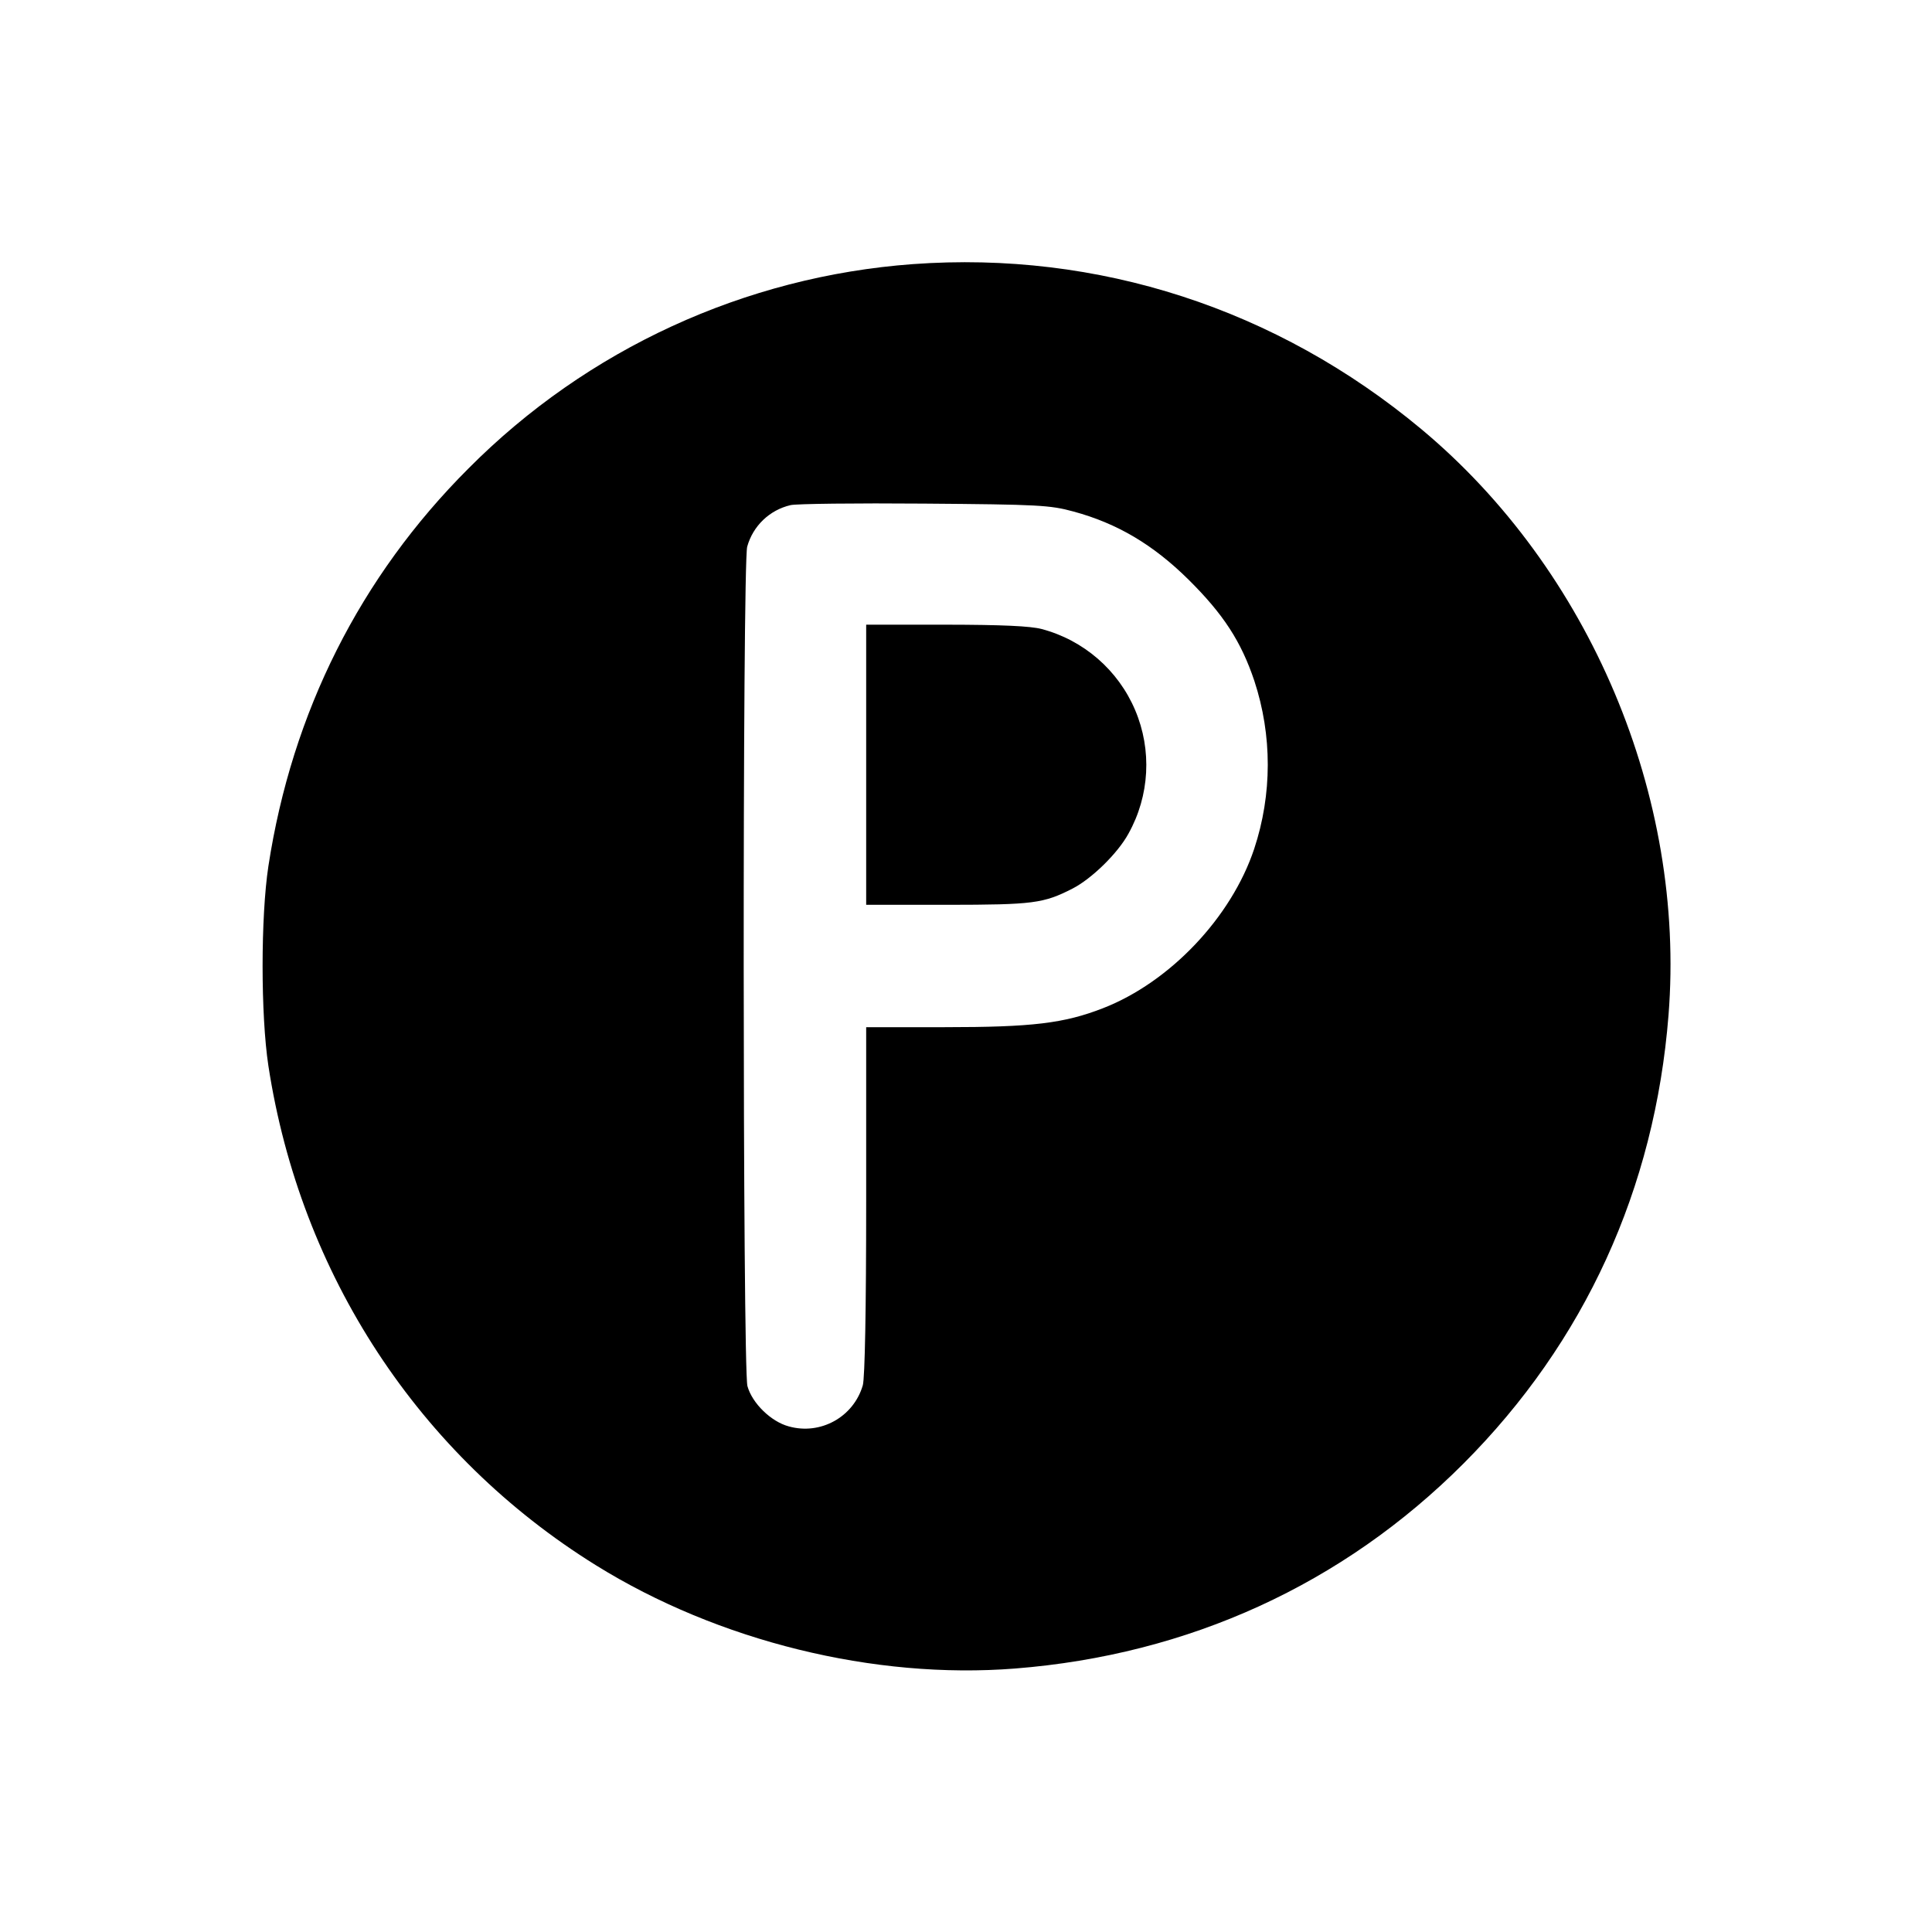
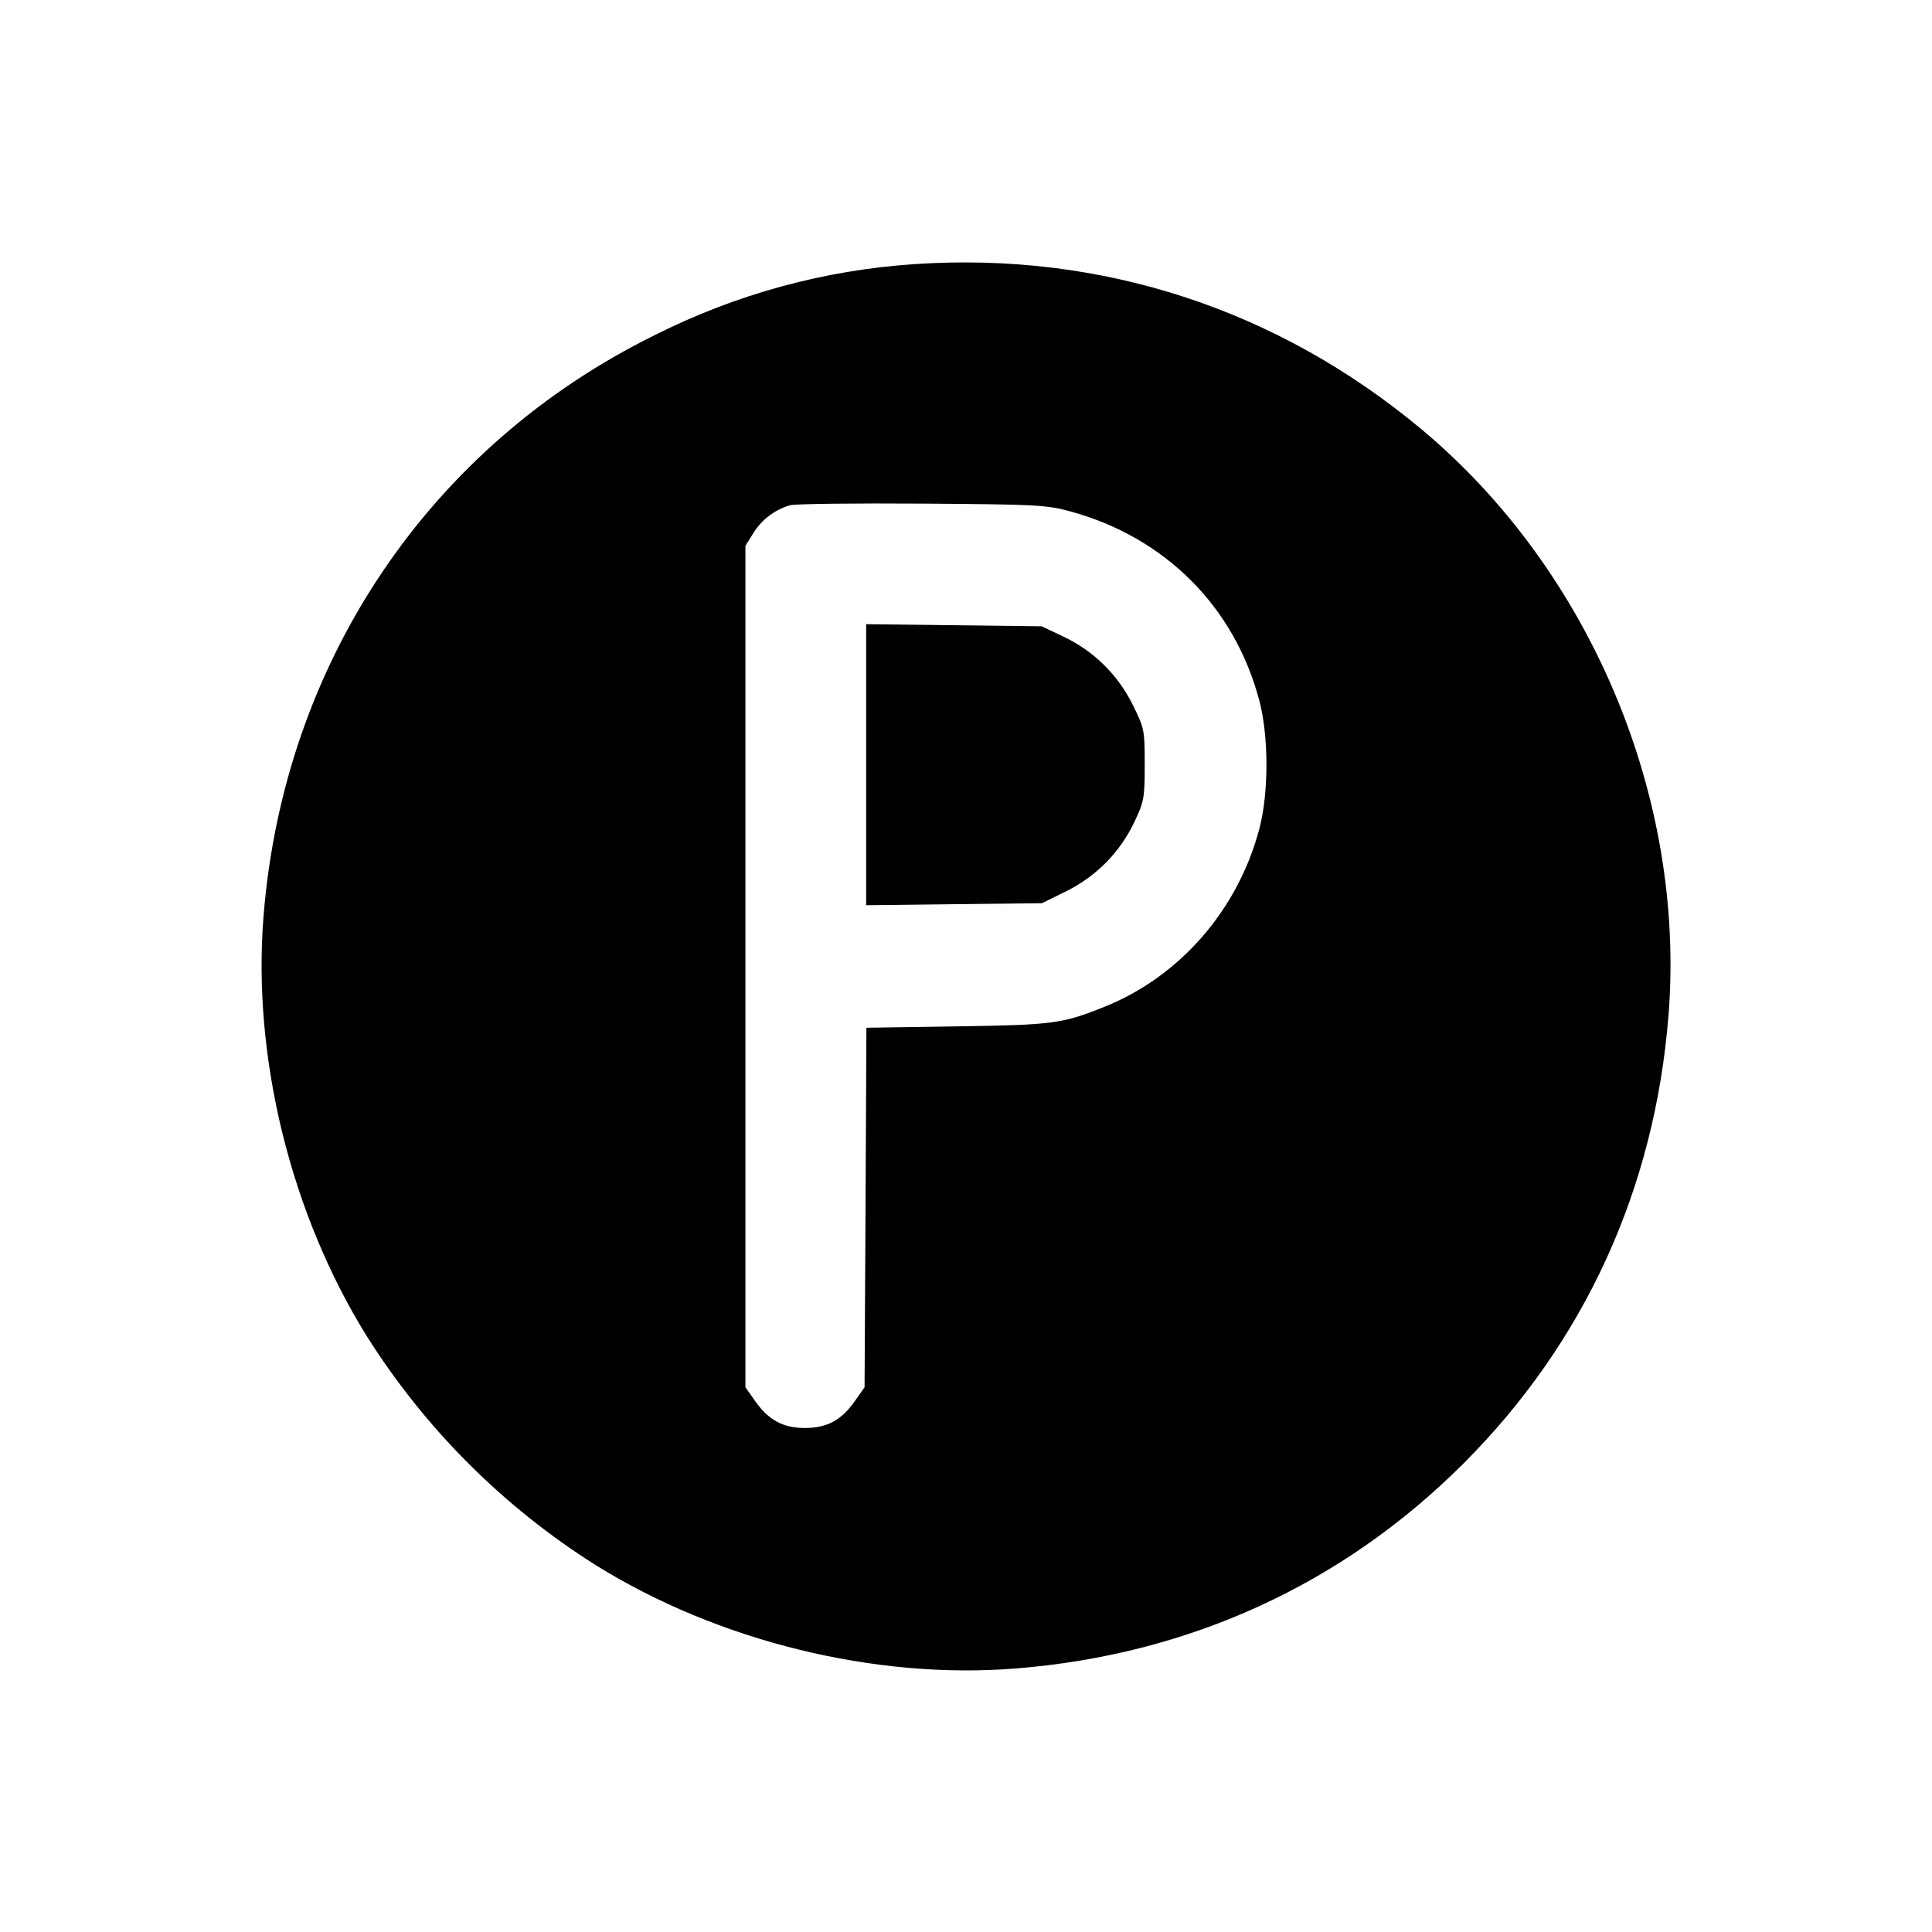
<svg xmlns="http://www.w3.org/2000/svg" viewBox="0 0 24 24">
-   <path d="M11.34 3.281A8.68 8.68 0 0 0 5.819 5.82c-1.344 1.343-2.192 3.027-2.485 4.94-.096.63-.096 1.85 0 2.48.398 2.594 1.87 4.839 4.07 6.205 1.518.943 3.456 1.42 5.206 1.282 2.156-.17 4.071-1.045 5.57-2.546 1.505-1.508 2.377-3.414 2.547-5.571.214-2.714-.976-5.533-3.073-7.281-1.795-1.495-4.014-2.215-6.314-2.048m1.994 3.073c.544.147.991.412 1.43.846.433.429.654.769.818 1.258a3.33 3.33 0 0 1-.002 2.087c-.284.852-1.048 1.657-1.88 1.98-.484.188-.877.235-1.965.235h-.975v2.15c0 1.356-.016 2.205-.042 2.299a.747.747 0 0 1-.92.51c-.22-.059-.454-.287-.513-.5-.06-.215-.063-10.213-.003-10.428a.73.73 0 0 1 .538-.516c.066-.017.813-.026 1.66-.019 1.425.011 1.564.019 1.854.098M10.76 9.5v1.74h1.01c1.064-.001 1.192-.017 1.552-.201.24-.123.564-.44.696-.683a1.748 1.748 0 0 0-1.078-2.542c-.141-.037-.492-.053-1.19-.054h-.99z" fill-rule="evenodd" />
+   <path d="M11.36 3.281a8.4 8.4 0 0 0-3.22.879c-2.805 1.379-4.618 4.072-4.867 7.23-.138 1.749.34 3.688 1.28 5.203a9.1 9.1 0 0 0 2.854 2.854c1.515.94 3.454 1.418 5.203 1.28 2.157-.17 4.066-1.043 5.57-2.547s2.377-3.413 2.547-5.57c.214-2.713-.977-5.533-3.073-7.281-1.792-1.493-3.976-2.204-6.294-2.048m1.94 3.073c1.174.322 2.034 1.182 2.343 2.346.119.447.119 1.153 0 1.6-.266 1.001-.983 1.827-1.914 2.203-.53.214-.641.229-1.837.247l-1.129.017L10.752 15l-.012 2.233-.121.172c-.166.237-.346.334-.619.334s-.453-.098-.619-.334l-.121-.172V6.78l.093-.149a.8.8 0 0 1 .462-.355c.069-.017.809-.026 1.645-.02 1.42.01 1.541.016 1.84.098m-2.54 3.145v1.746l1.092-.013 1.092-.012.301-.149c.373-.184.669-.485.847-.861.12-.253.128-.298.128-.712 0-.43-.004-.451-.149-.743a1.83 1.83 0 0 0-.861-.847l-.27-.128-1.09-.013-1.09-.013z" />
</svg>
